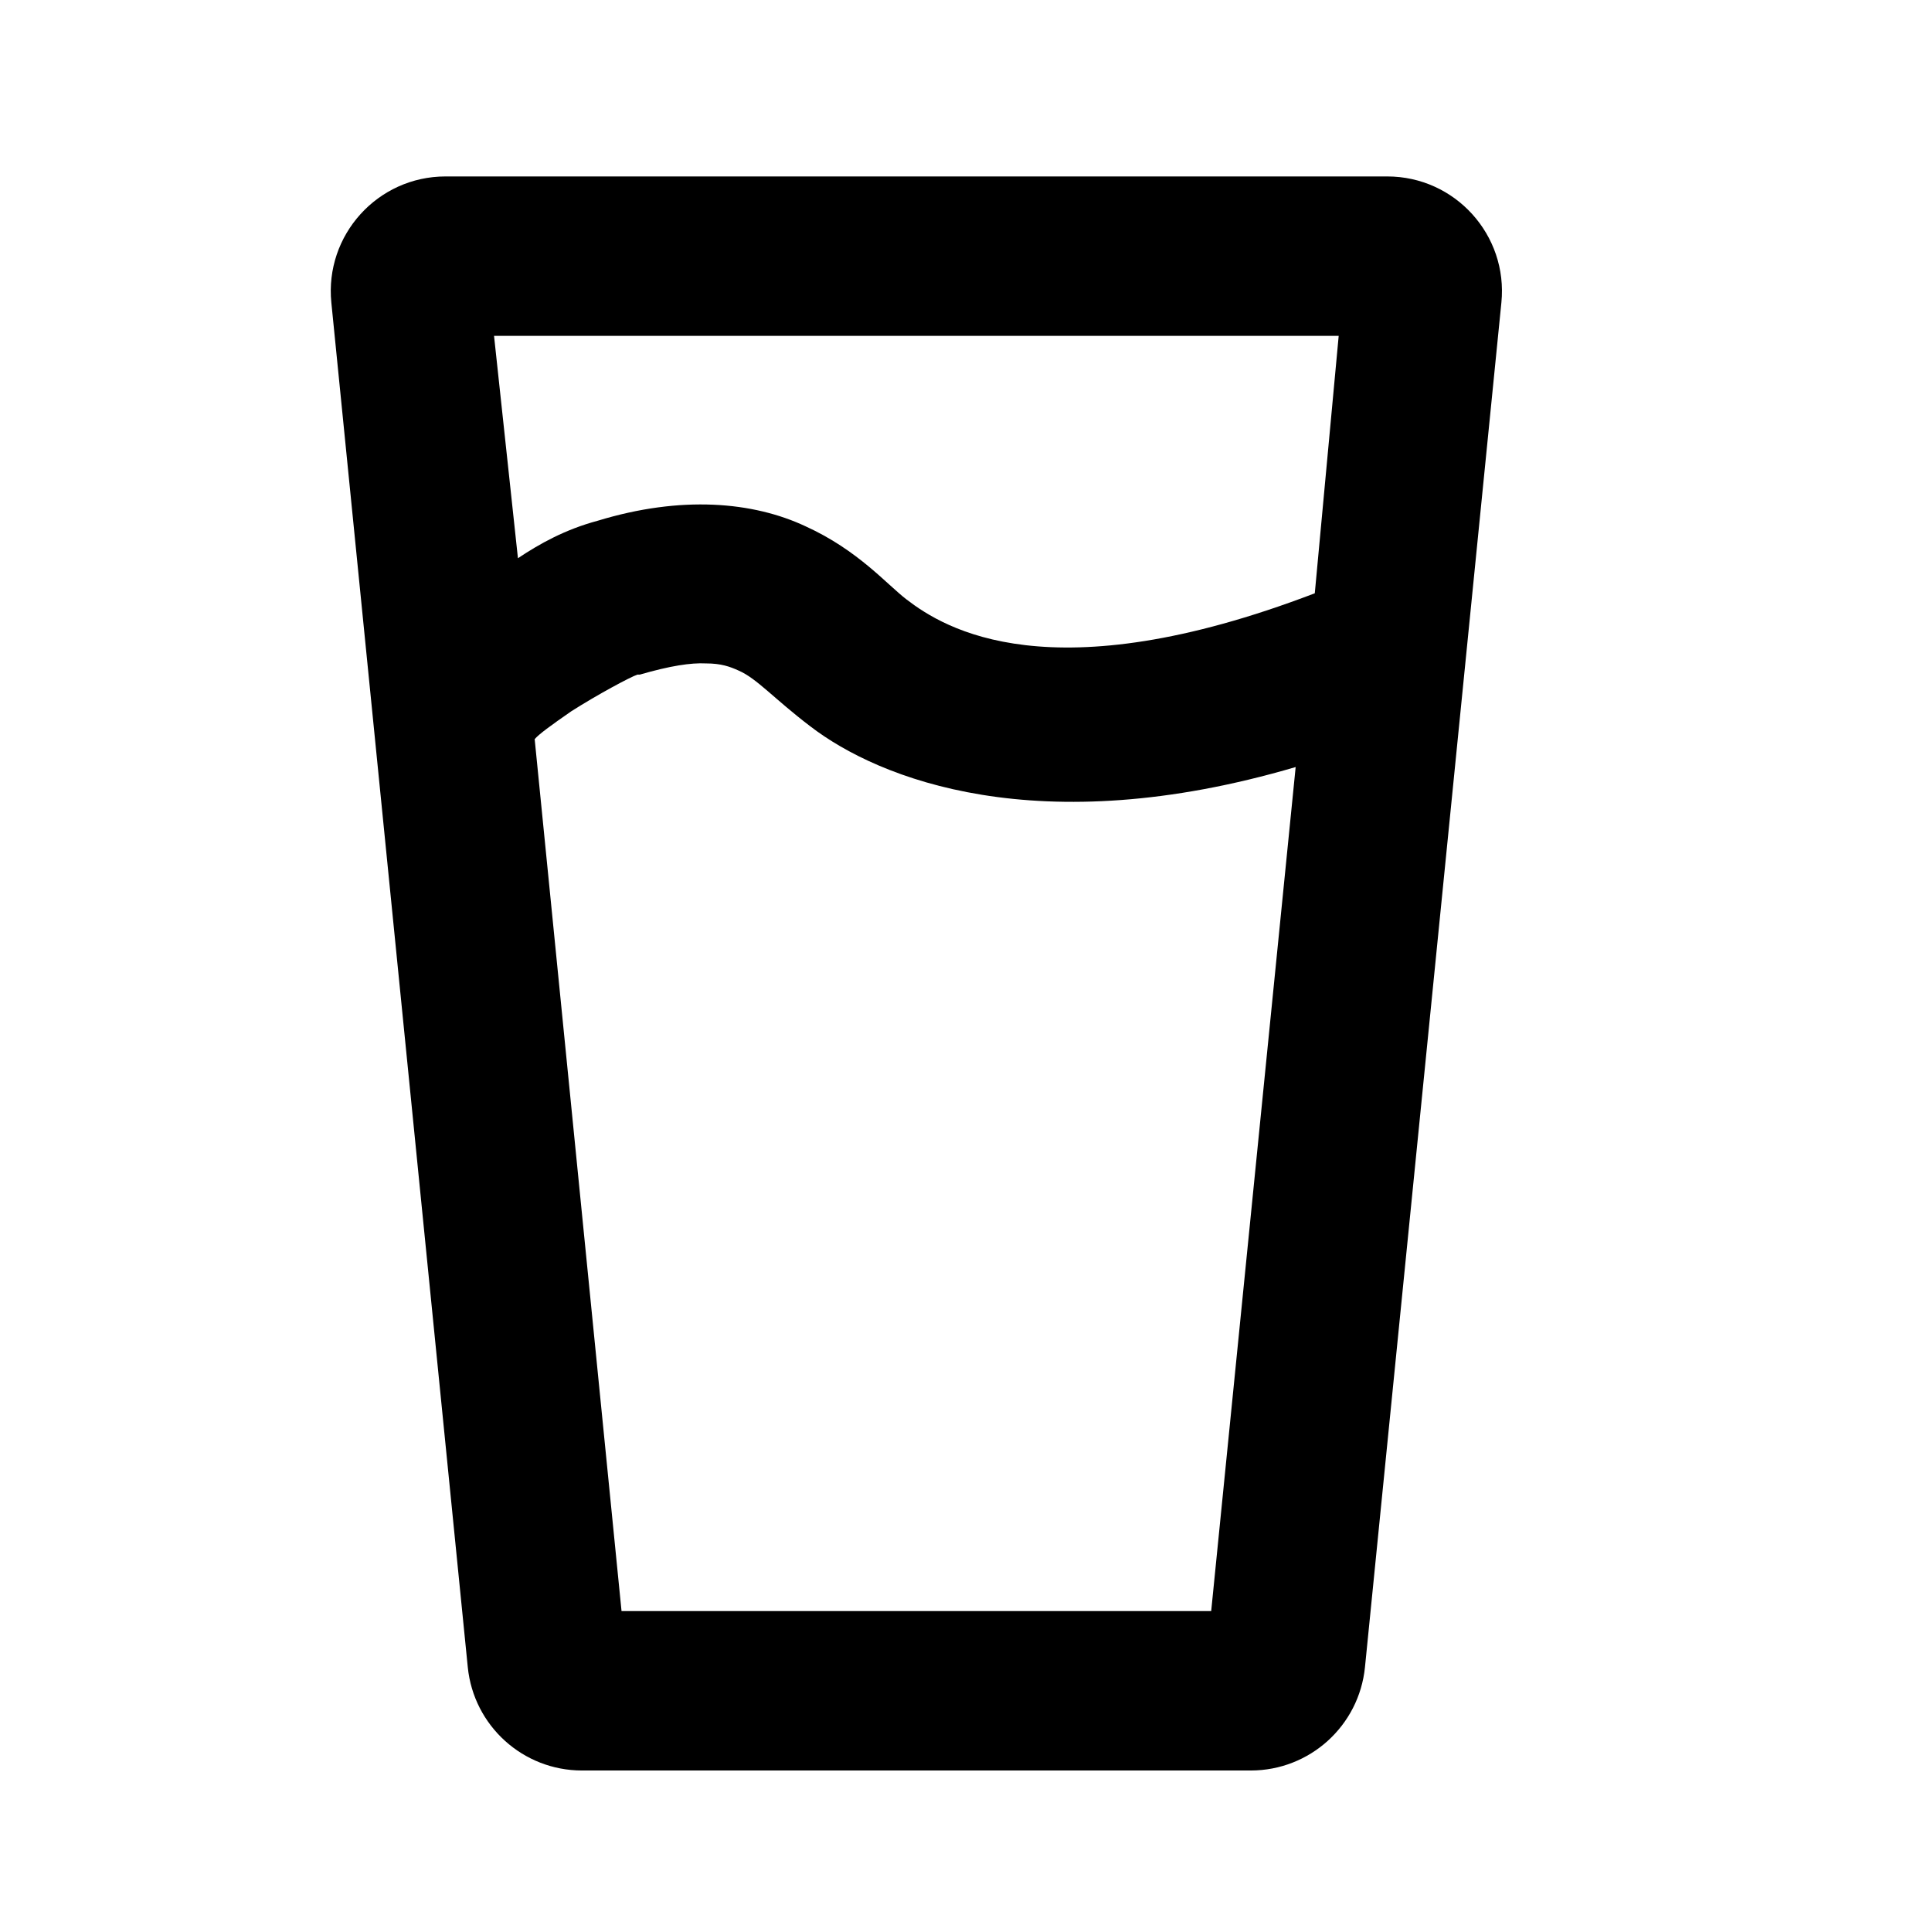
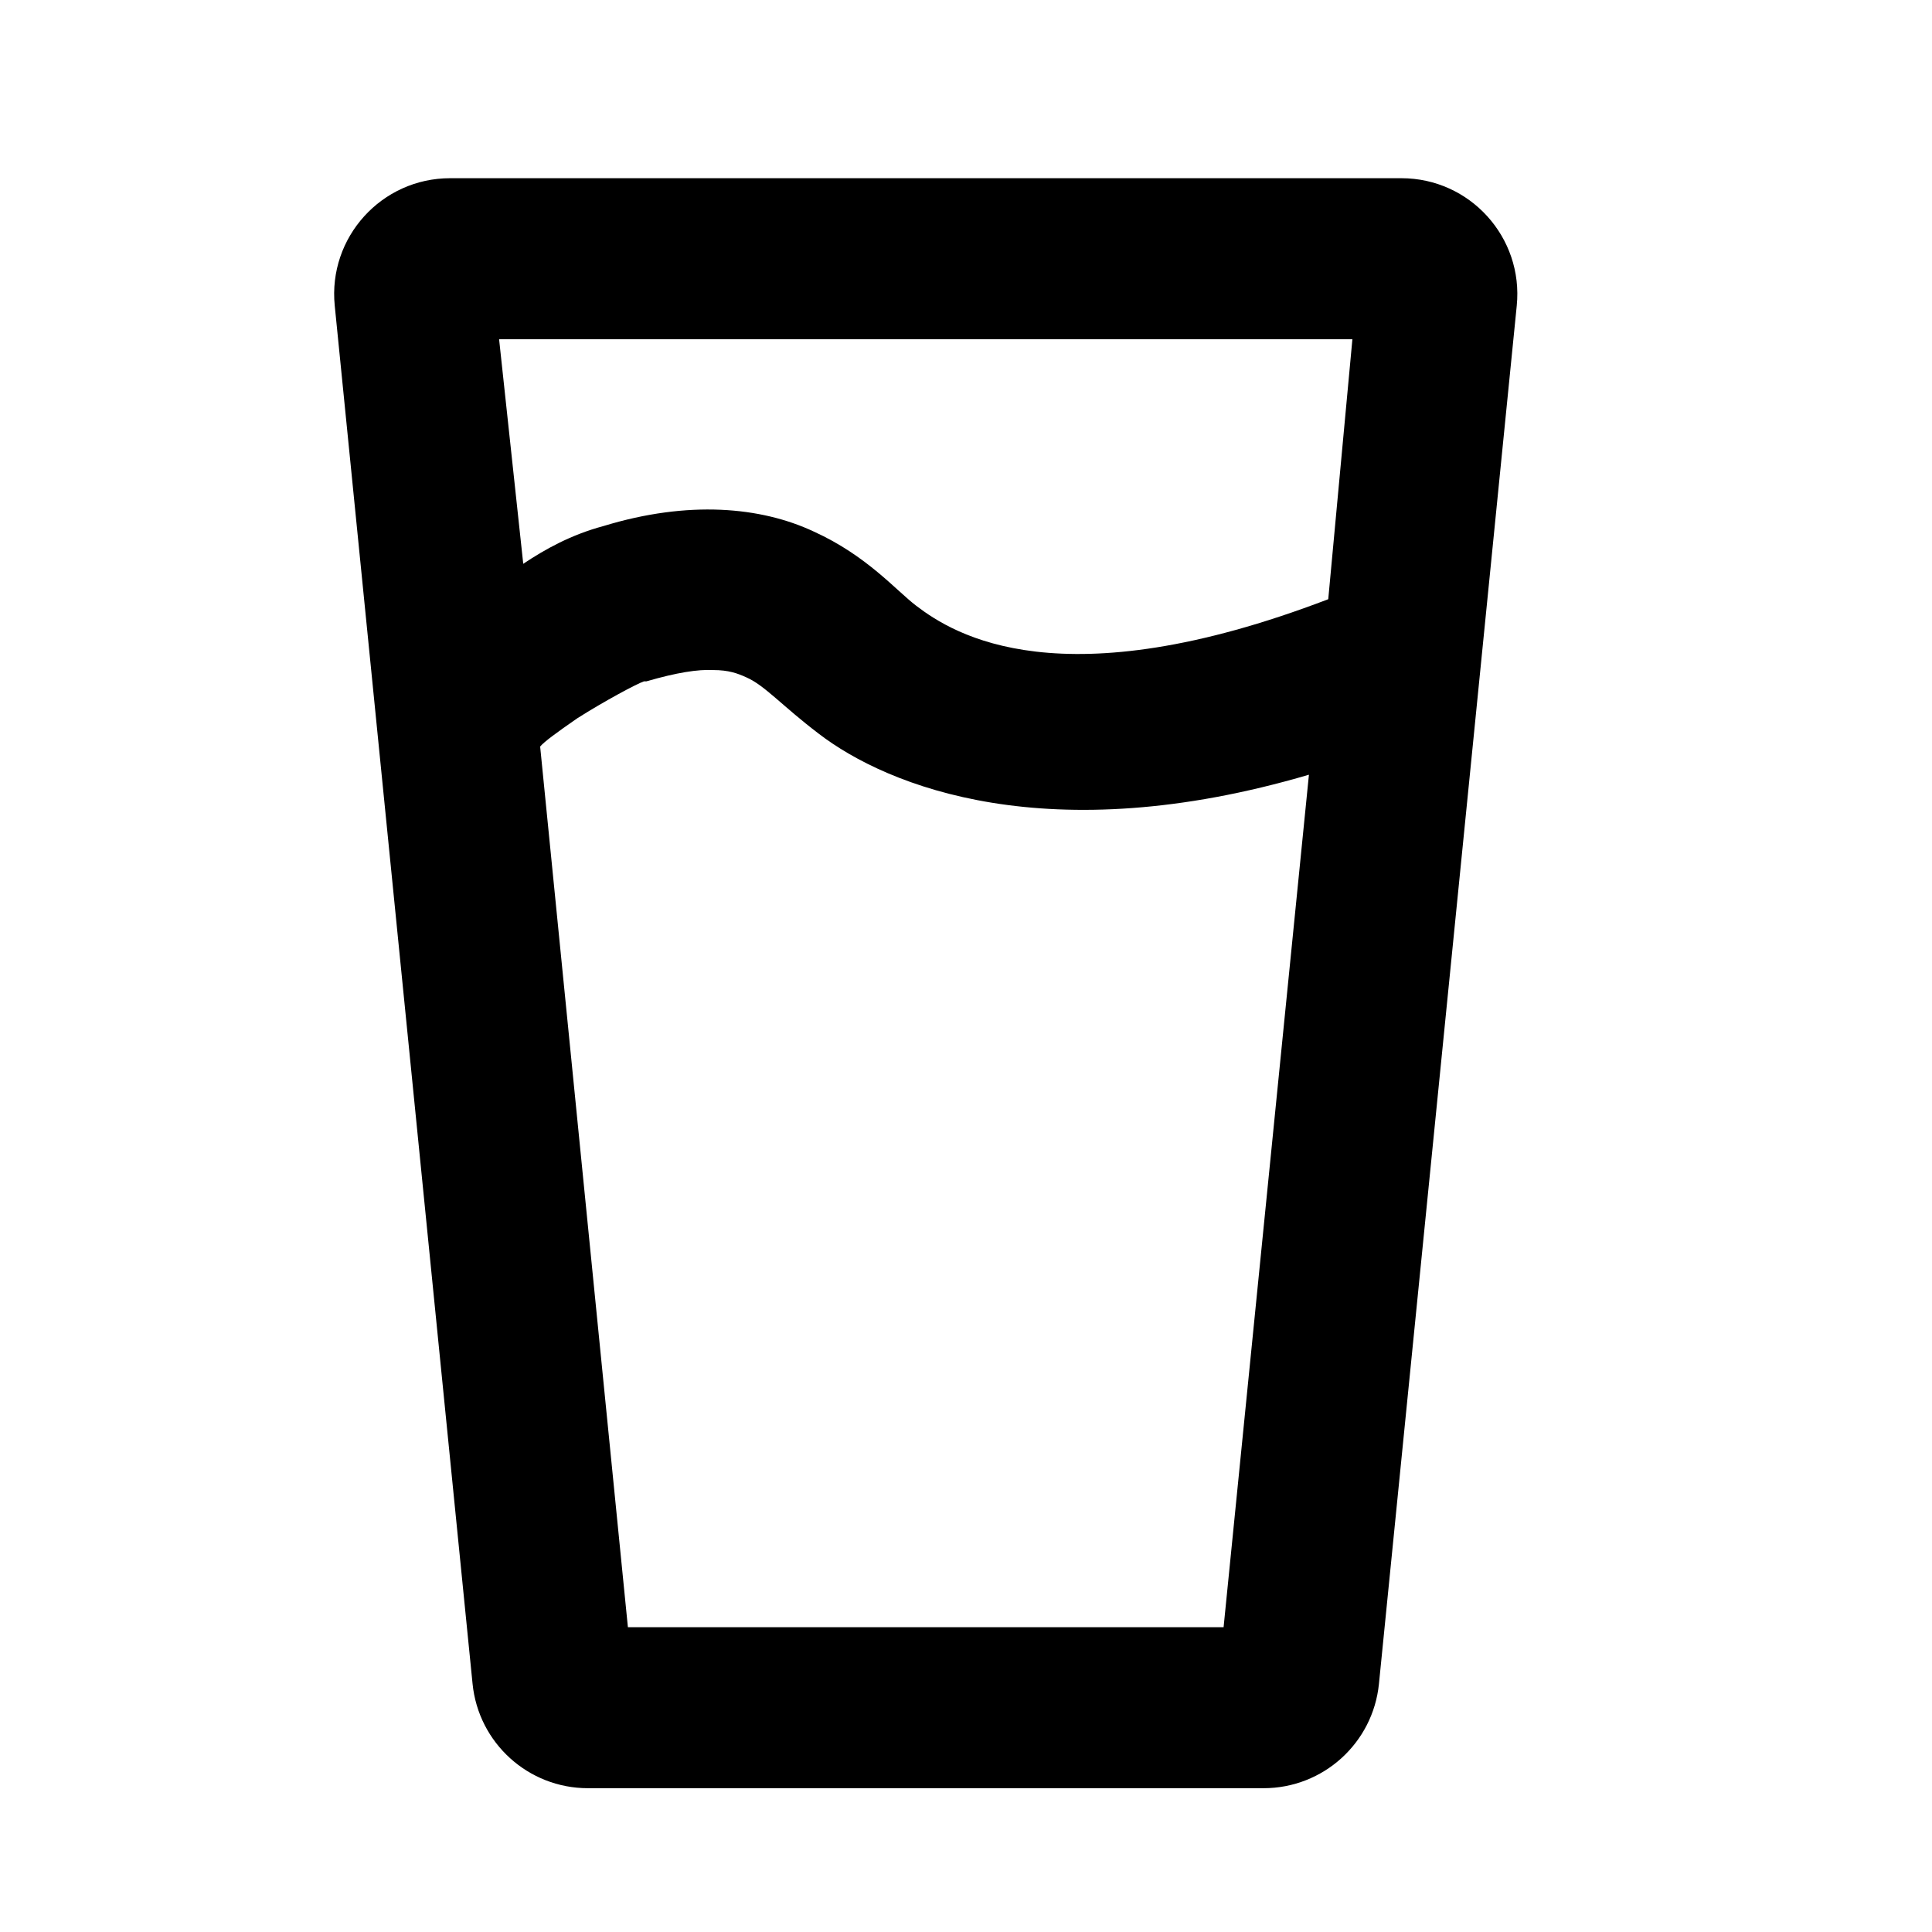
- <svg xmlns="http://www.w3.org/2000/svg" width="100" height="101" viewBox="0 0 100 101" fill="none">
+ <svg xmlns="http://www.w3.org/2000/svg" width="100" height="100" viewBox="0 0 100 100" fill="none">
  <path d="M23.297 9.224C19.747 9.224 16.973 12.289 17.326 15.821L24.46 87.154C24.767 90.221 27.348 92.557 30.43 92.557H65.403C68.486 92.557 71.067 90.221 71.374 87.154L78.507 15.821C78.86 12.289 76.087 9.224 72.537 9.224H23.297ZM25.833 17.557H70L68.75 31.015C54.917 36.307 49.375 32.849 47.417 31.349C46.375 30.557 44.875 28.765 42.125 27.515C39.375 26.224 35.625 25.89 31.25 27.224C29.542 27.682 28.208 28.432 27.083 29.182L25.833 17.557ZM36.917 34.682C37.708 34.682 38.167 34.849 38.625 35.057C39.583 35.474 40.458 36.516 42.375 37.974C45.958 40.724 54.292 44.057 67.75 40.099L63.333 84.224H32.5L27.958 38.641C28.167 38.391 28.792 37.932 29.875 37.182C31.25 36.307 32.958 35.391 33.333 35.266H33.458C35.042 34.807 36.125 34.641 36.917 34.682Z" fill="black" />
</svg>
